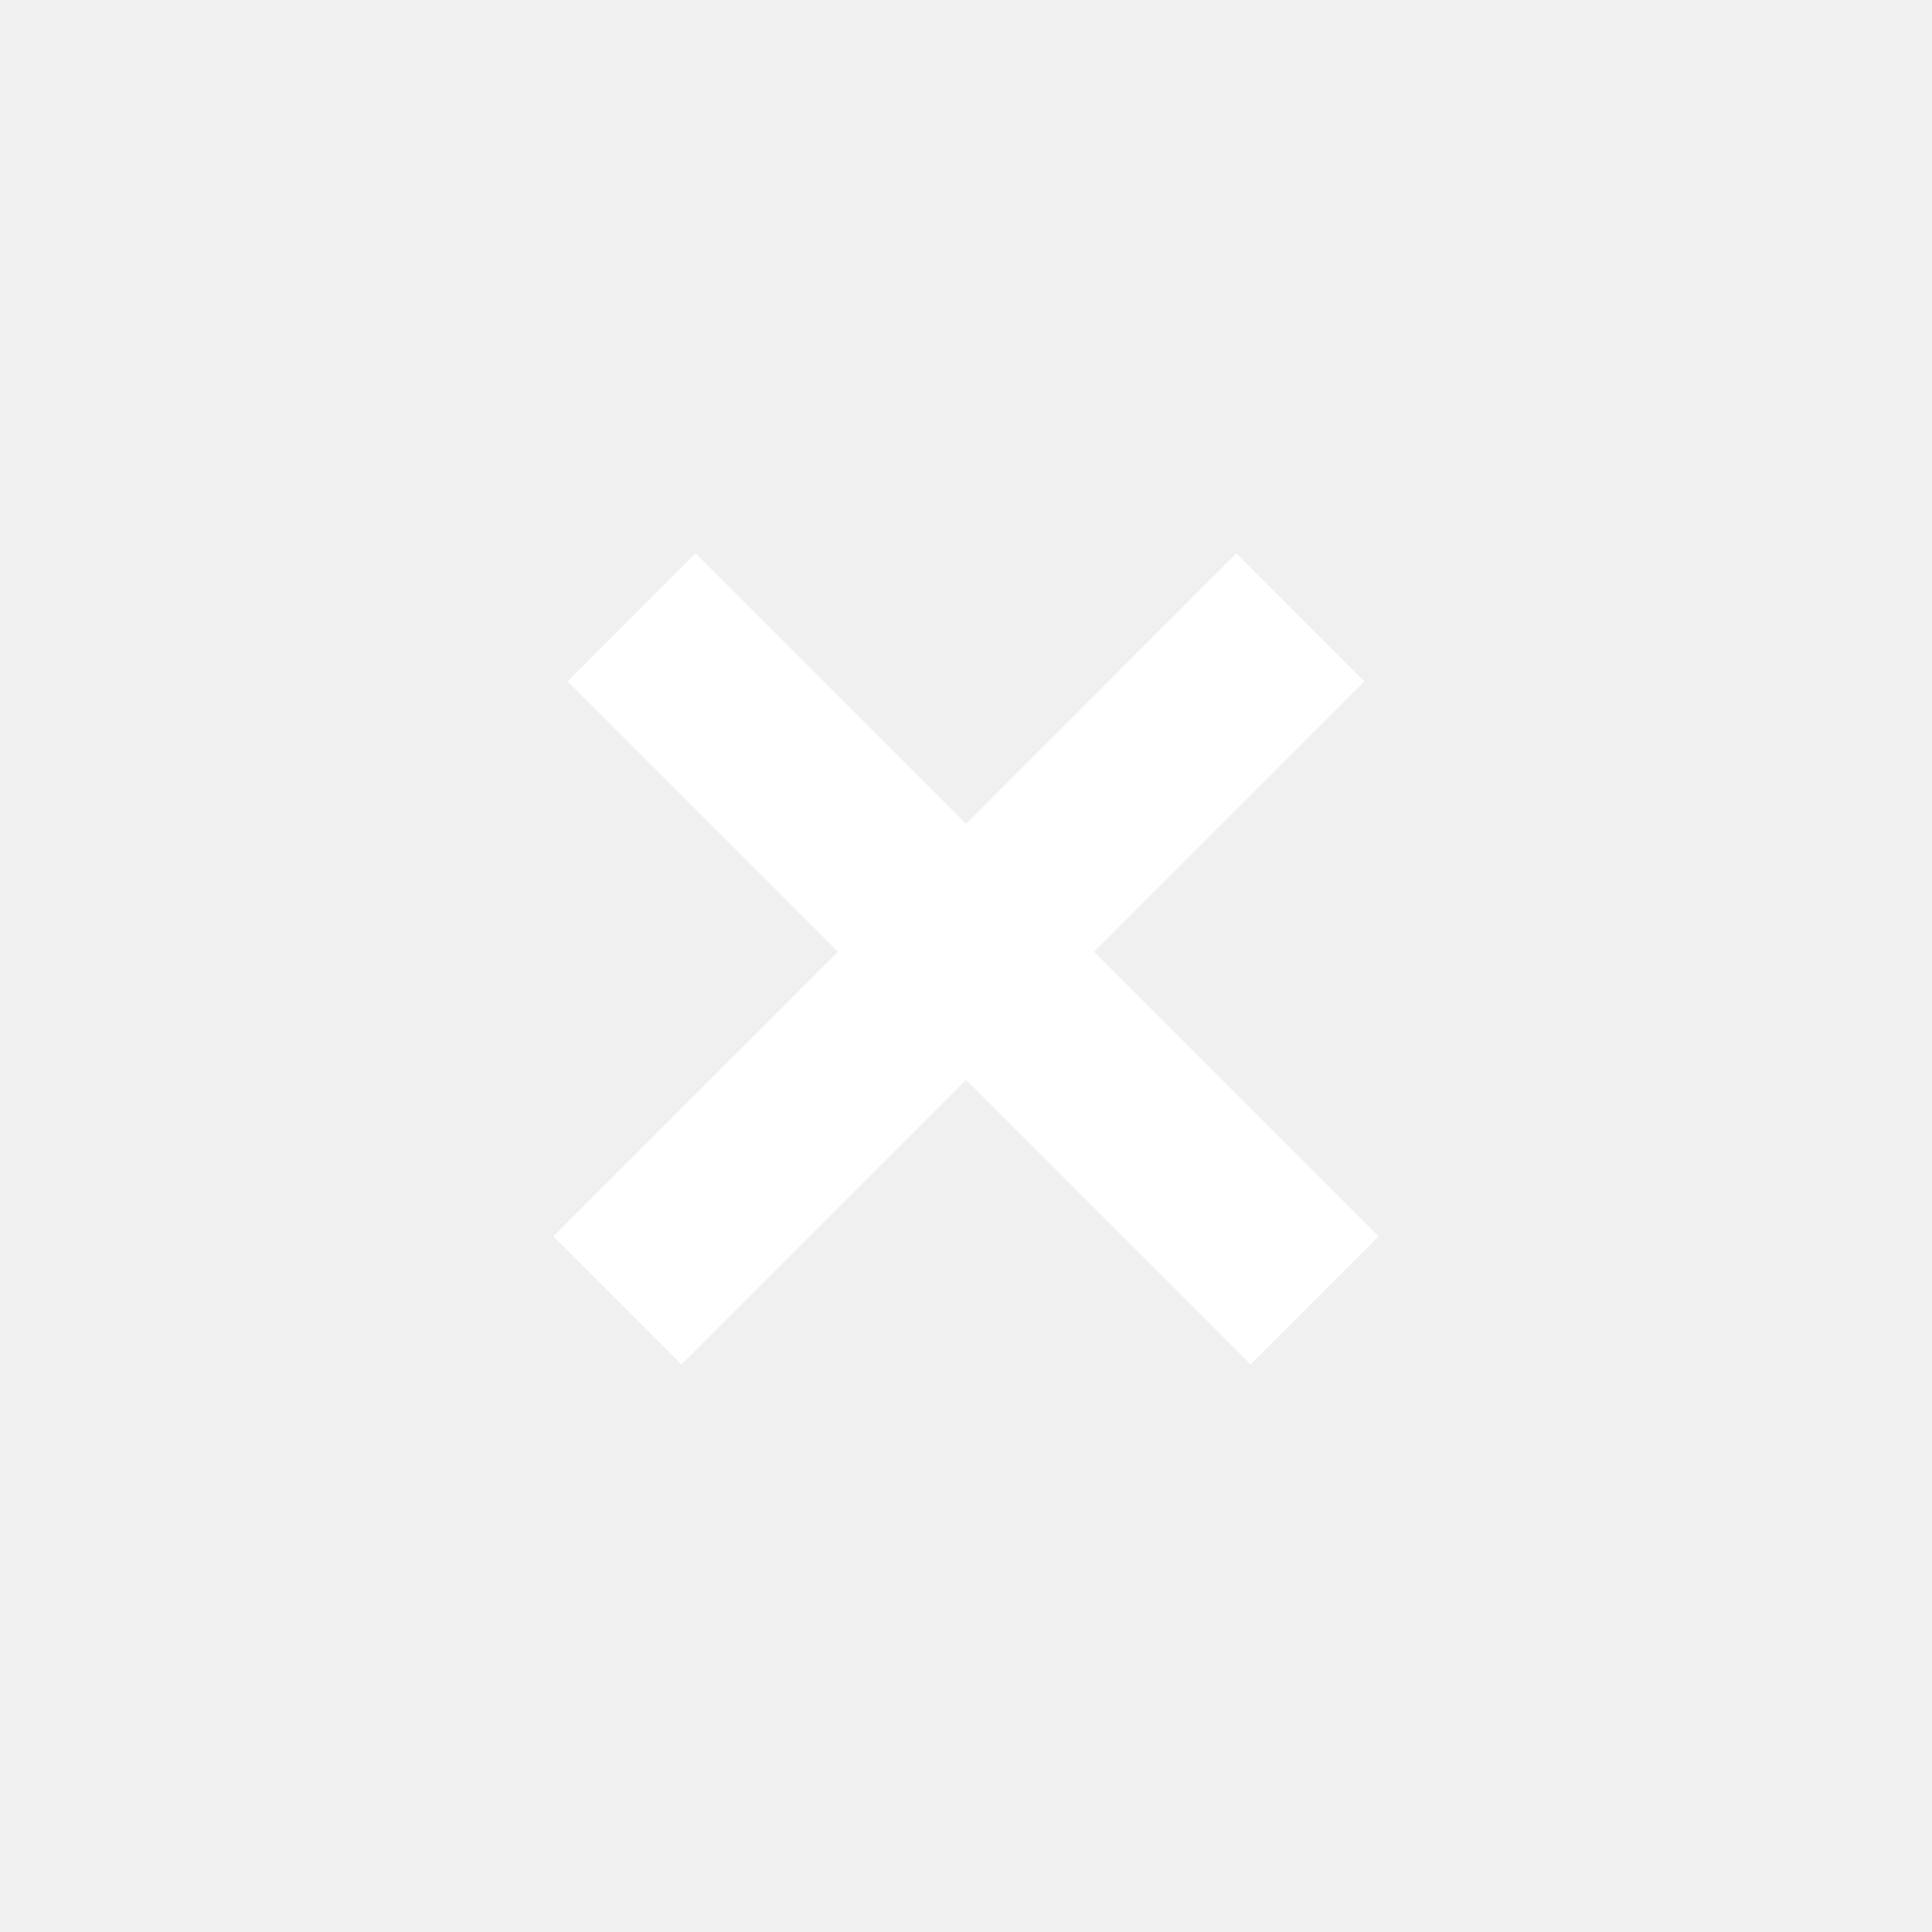
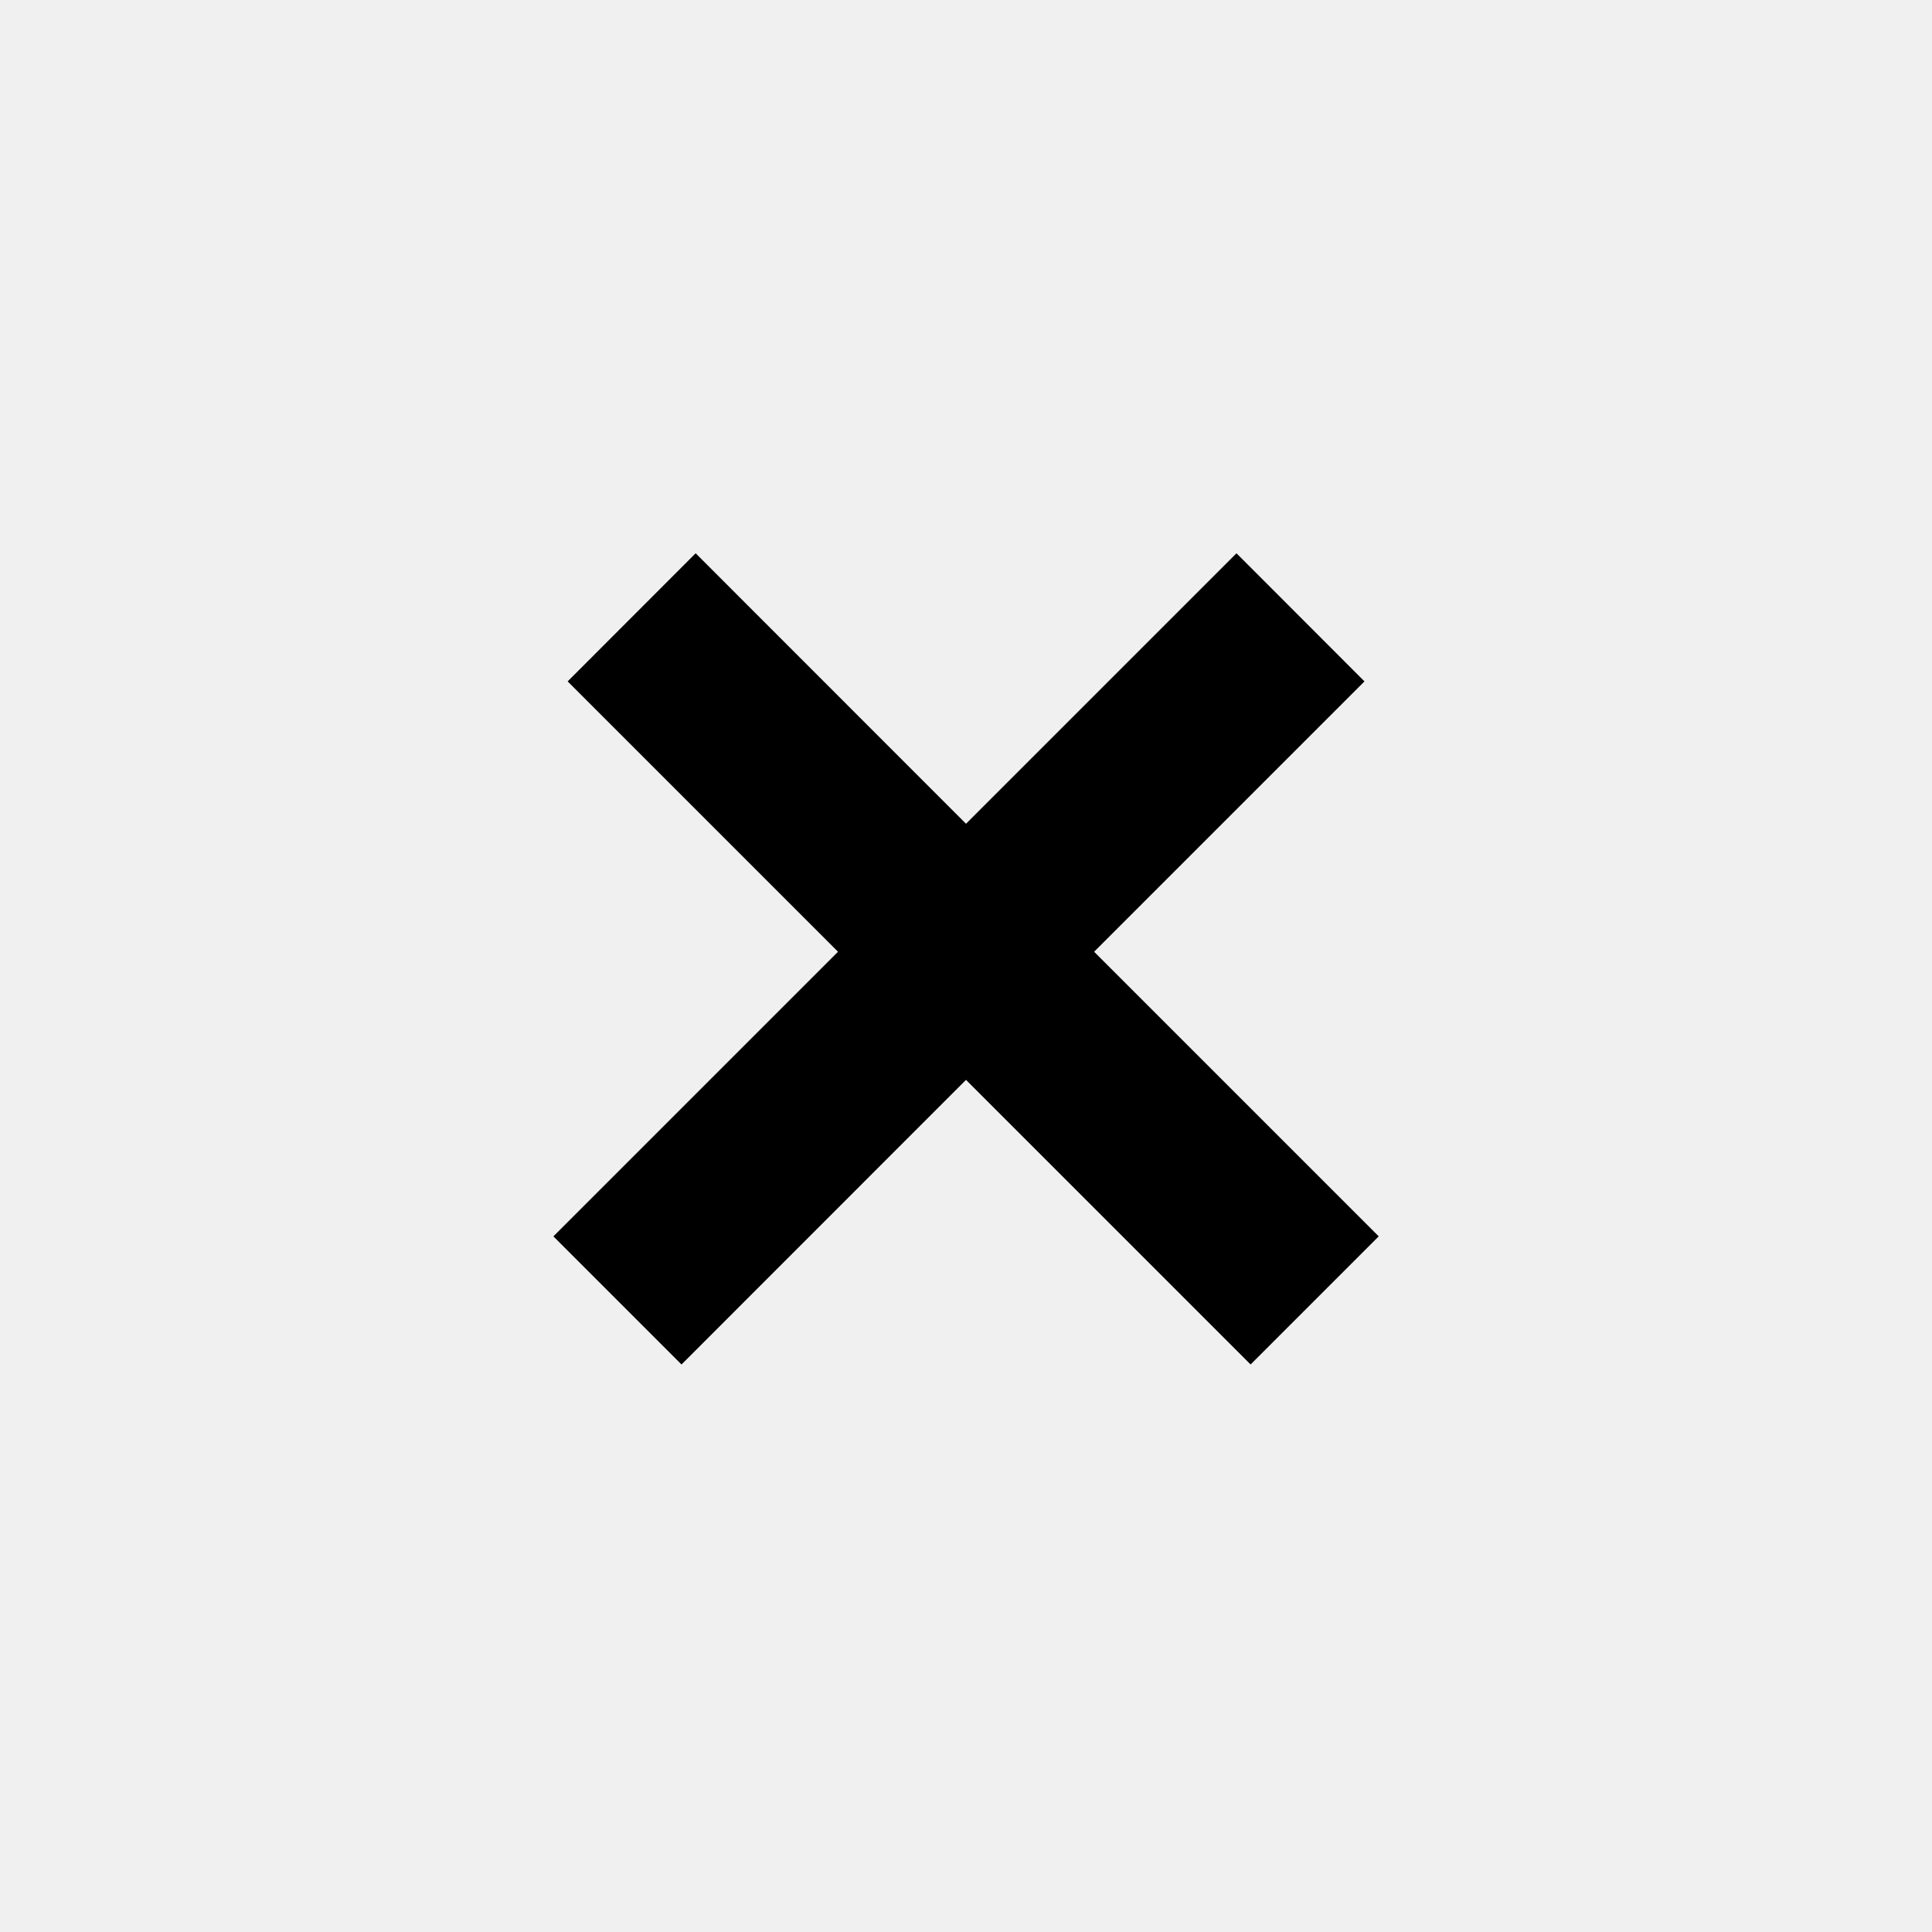
<svg xmlns="http://www.w3.org/2000/svg" width="16" height="16" viewBox="0 0 16 16" fill="none">
-   <path fill-rule="evenodd" clip-rule="evenodd" d="M8 8.943L10.357 11.3L11.417 10.239L9.06 7.882L11.299 5.643L10.239 4.582L8 6.822L5.76 4.582L4.7 5.643L6.939 7.882L4.582 10.239L5.643 11.3L8 8.943Z" fill="white" />
+   <path fill-rule="evenodd" clip-rule="evenodd" d="M8 8.943L10.357 11.3L11.418 10.239L9.061 7.882L11.3 5.643L10.24 4.582L8 6.822L5.761 4.582L4.701 5.643L6.94 7.882L4.583 10.239L5.644 11.3L8 8.943Z" fill="black" />
</svg>
